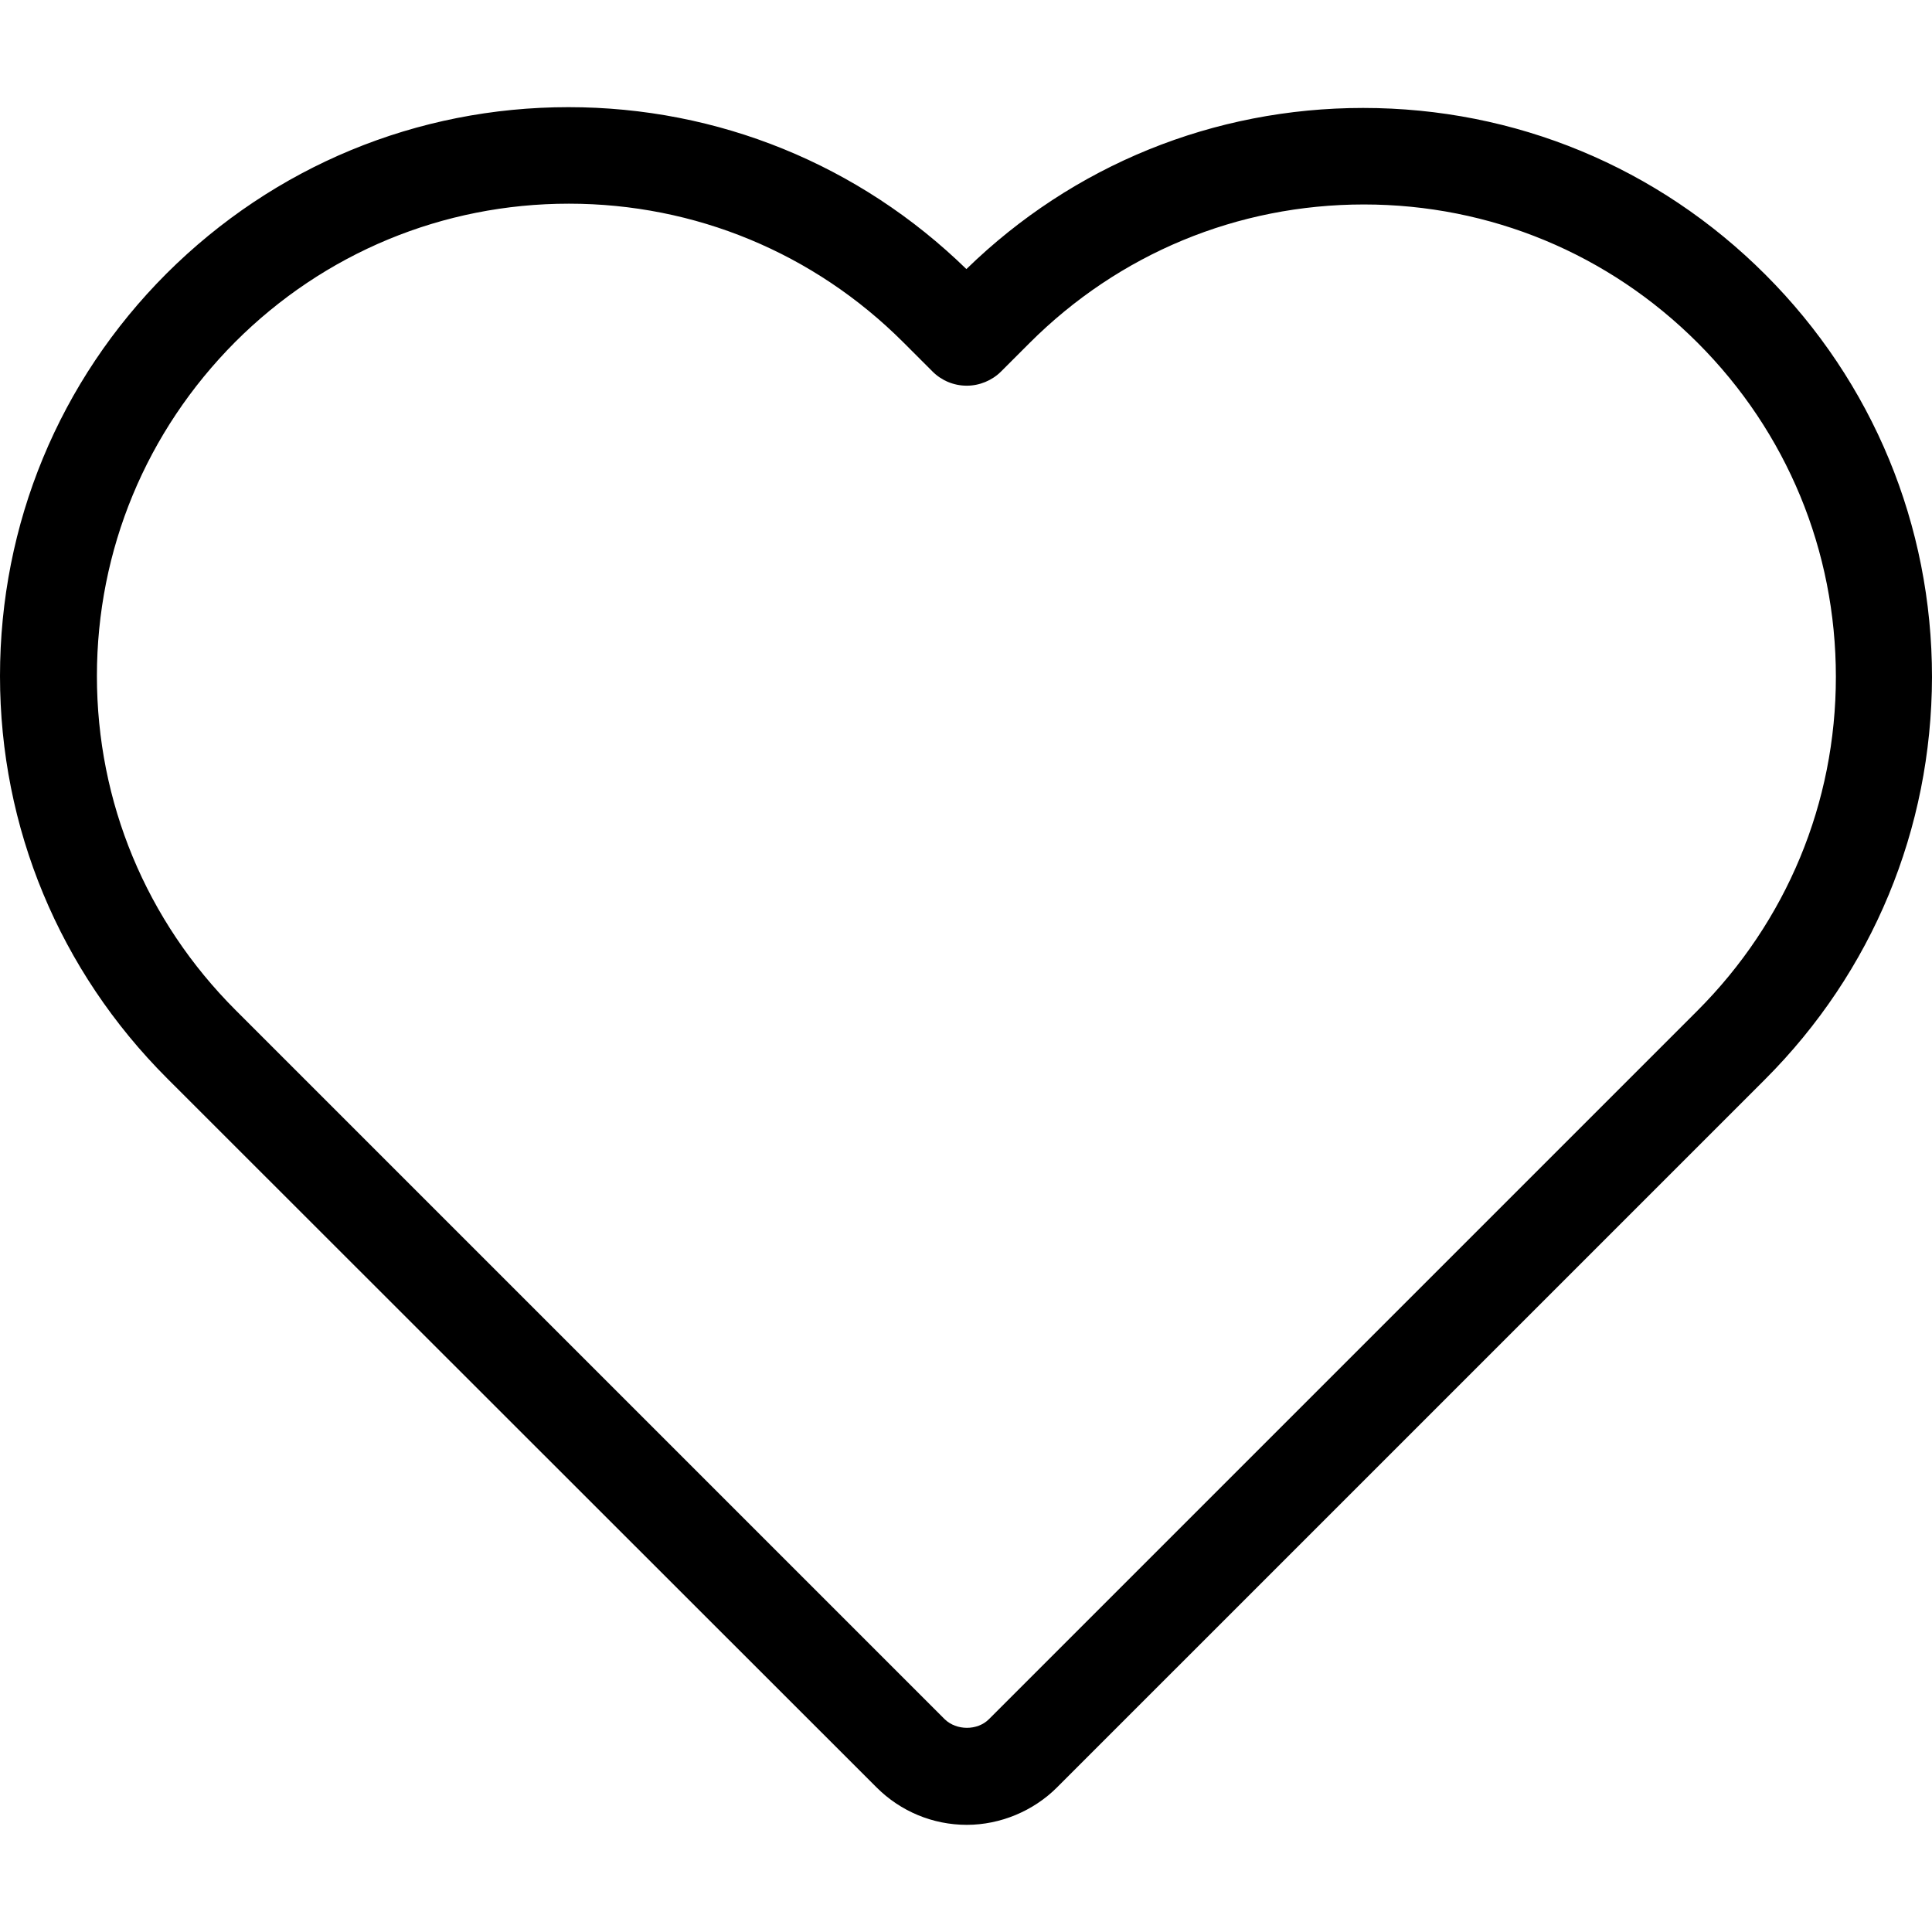
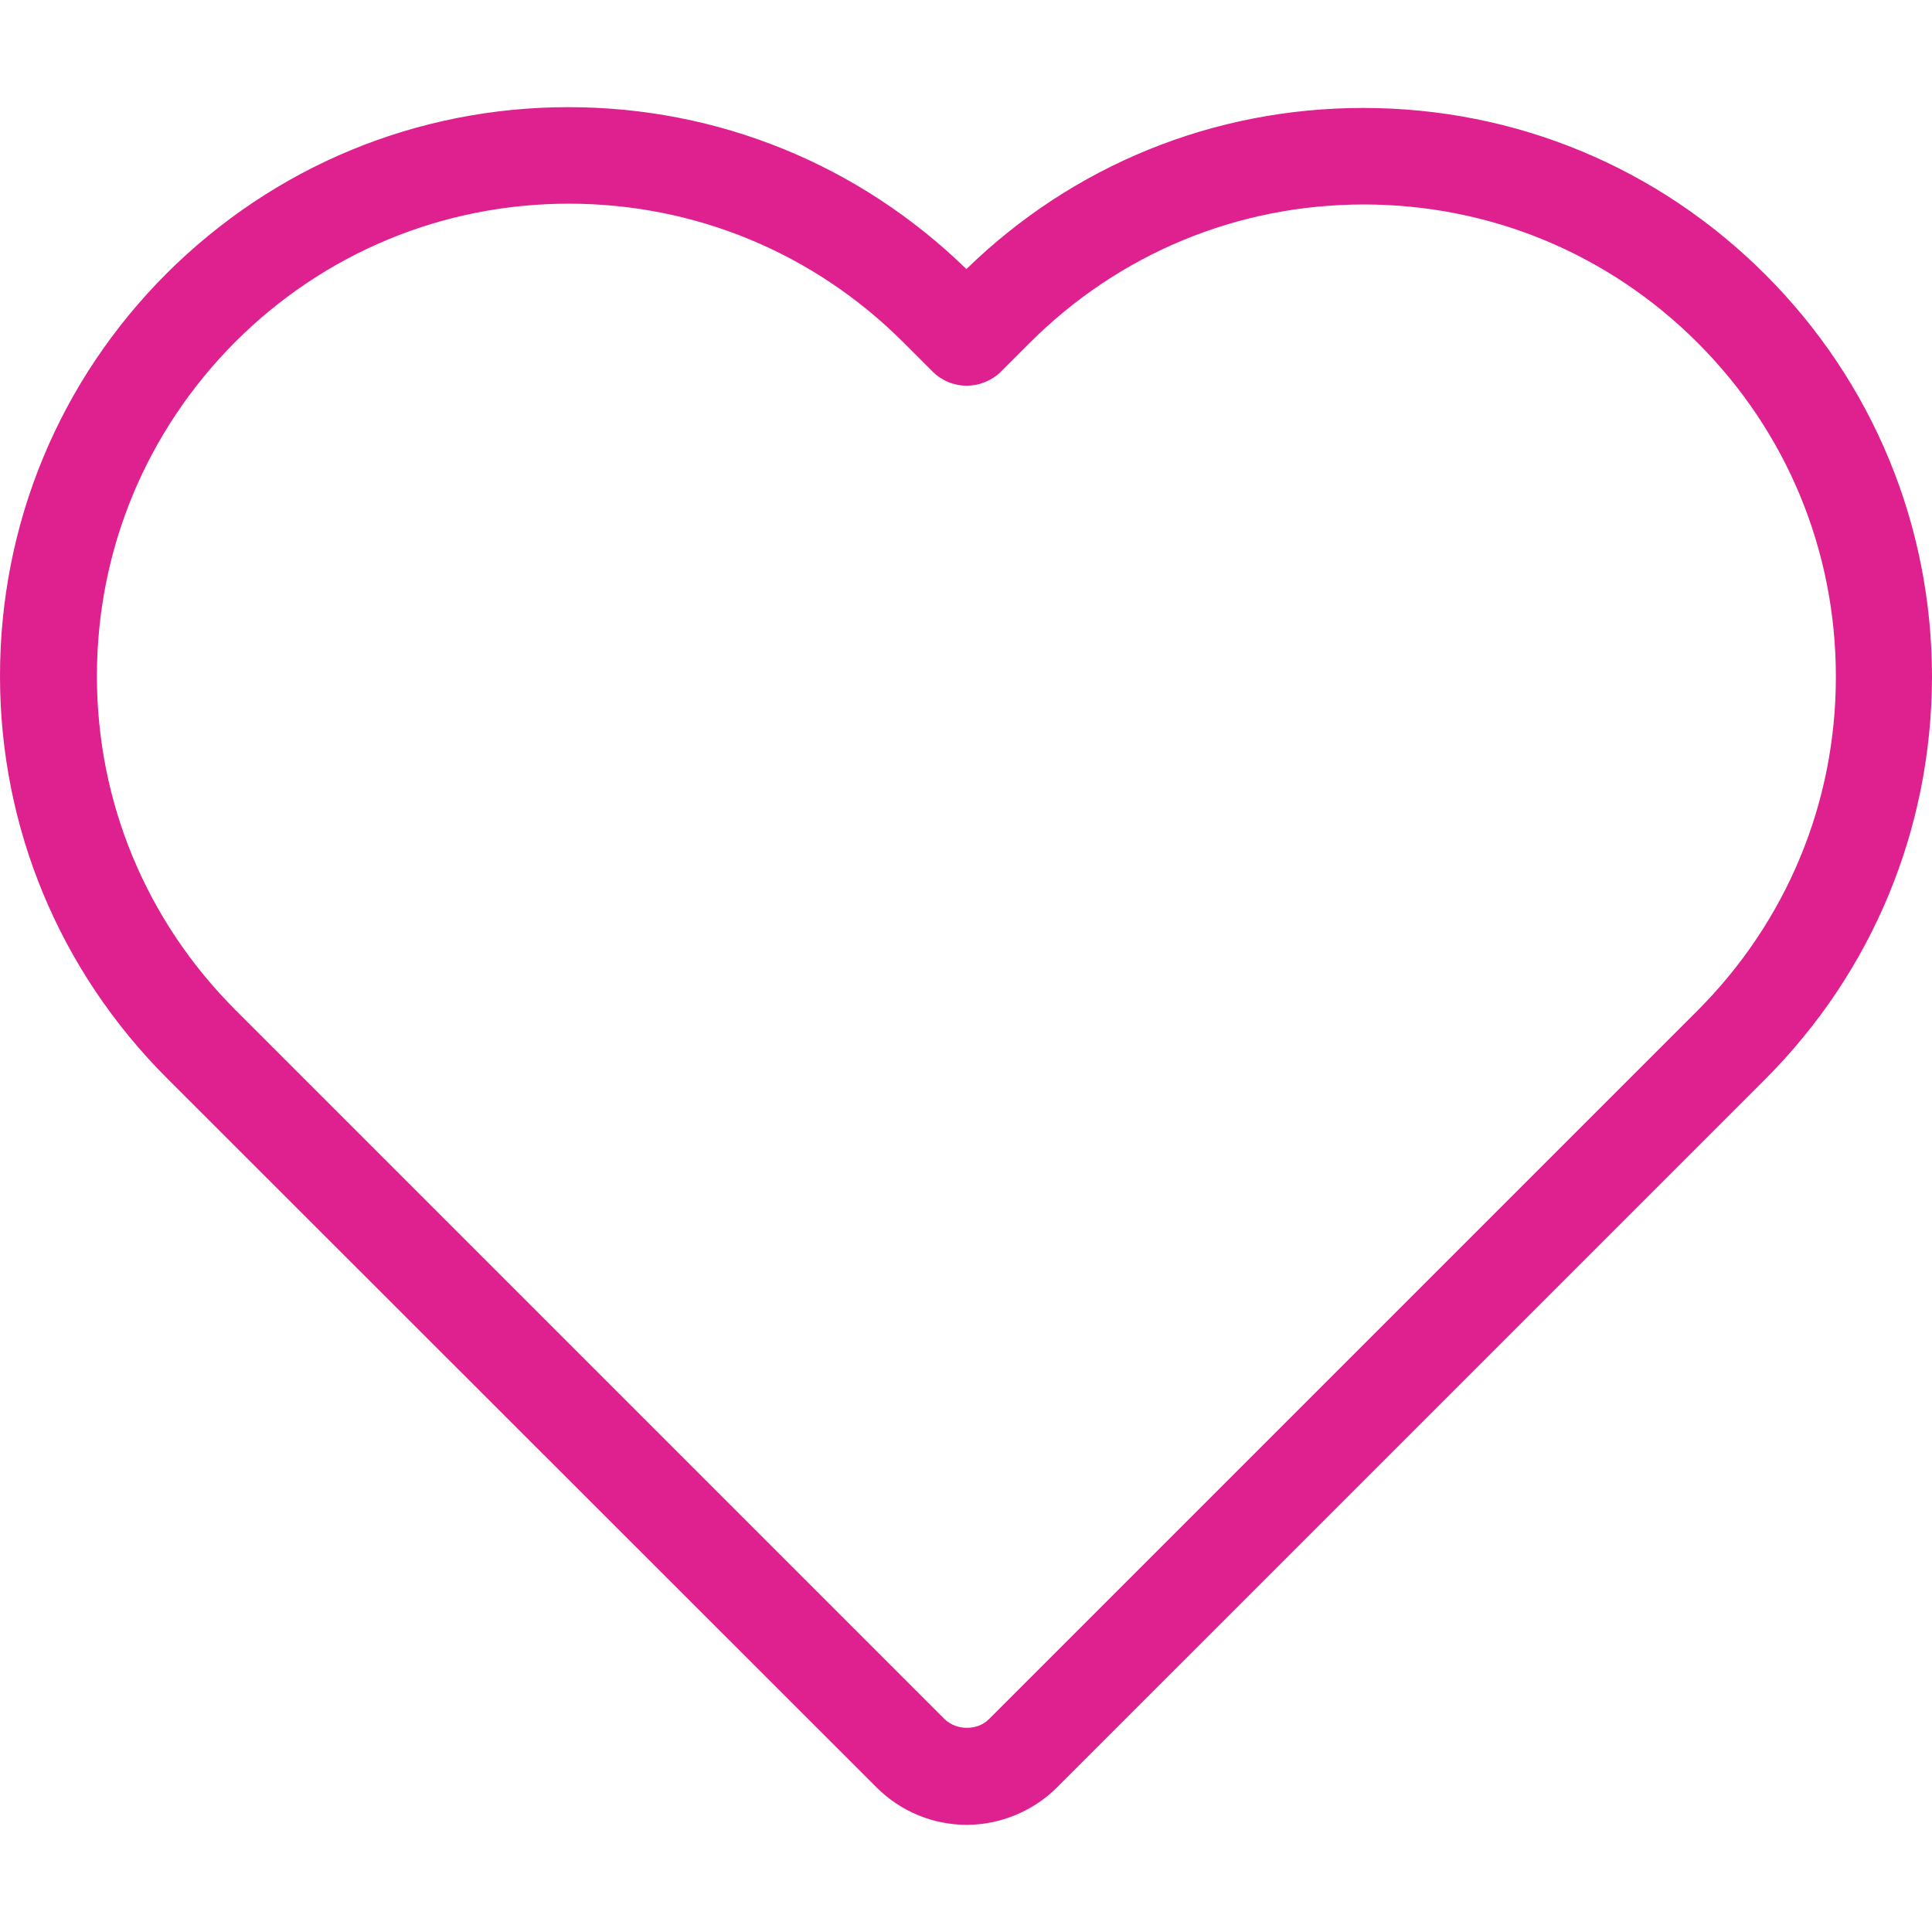
<svg xmlns="http://www.w3.org/2000/svg" version="1.1" id="Capa_1" x="0px" y="0px" viewBox="0 0 490.4 490.4" style="enable-background:new 0 0 490.4 490.4;" xml:space="preserve">
  <g>
-     <g>
+     <g fill="#df208f">
      <path d="M222.5,453.7c6.1,6.1,14.3,9.5,22.9,9.5c8.5,0,16.9-3.5,22.9-9.5L448,274c27.3-27.3,42.3-63.6,42.4-102.1    c0-38.6-15-74.9-42.3-102.2S384.6,27.4,346,27.4c-37.9,0-73.6,14.5-100.7,40.9c-27.2-26.5-63-41.1-101-41.1    c-38.5,0-74.7,15-102,42.2C15,96.7,0,133,0,171.6c0,38.5,15.1,74.8,42.4,102.1L222.5,453.7z M59.7,86.8    c22.6-22.6,52.7-35.1,84.7-35.1s62.2,12.5,84.9,35.2l7.4,7.4c2.3,2.3,5.4,3.6,8.7,3.6l0,0c3.2,0,6.4-1.3,8.7-3.6l7.2-7.2    c22.7-22.7,52.8-35.2,84.9-35.2c32,0,62.1,12.5,84.7,35.1c22.7,22.7,35.1,52.8,35.1,84.8s-12.5,62.1-35.2,84.8L251,436.4    c-2.9,2.9-8.2,2.9-11.2,0l-180-180c-22.7-22.7-35.2-52.8-35.2-84.8C24.6,139.6,37.1,109.5,59.7,86.8z" />
    </g>
  </g>
  <g>
</g>
  <g>
</g>
  <g>
</g>
  <g>
</g>
  <g>
</g>
  <g>
</g>
  <g>
</g>
  <g>
</g>
  <g>
</g>
  <g>
</g>
  <g>
</g>
  <g>
</g>
  <g>
</g>
  <g>
</g>
  <g>
</g>
</svg>
